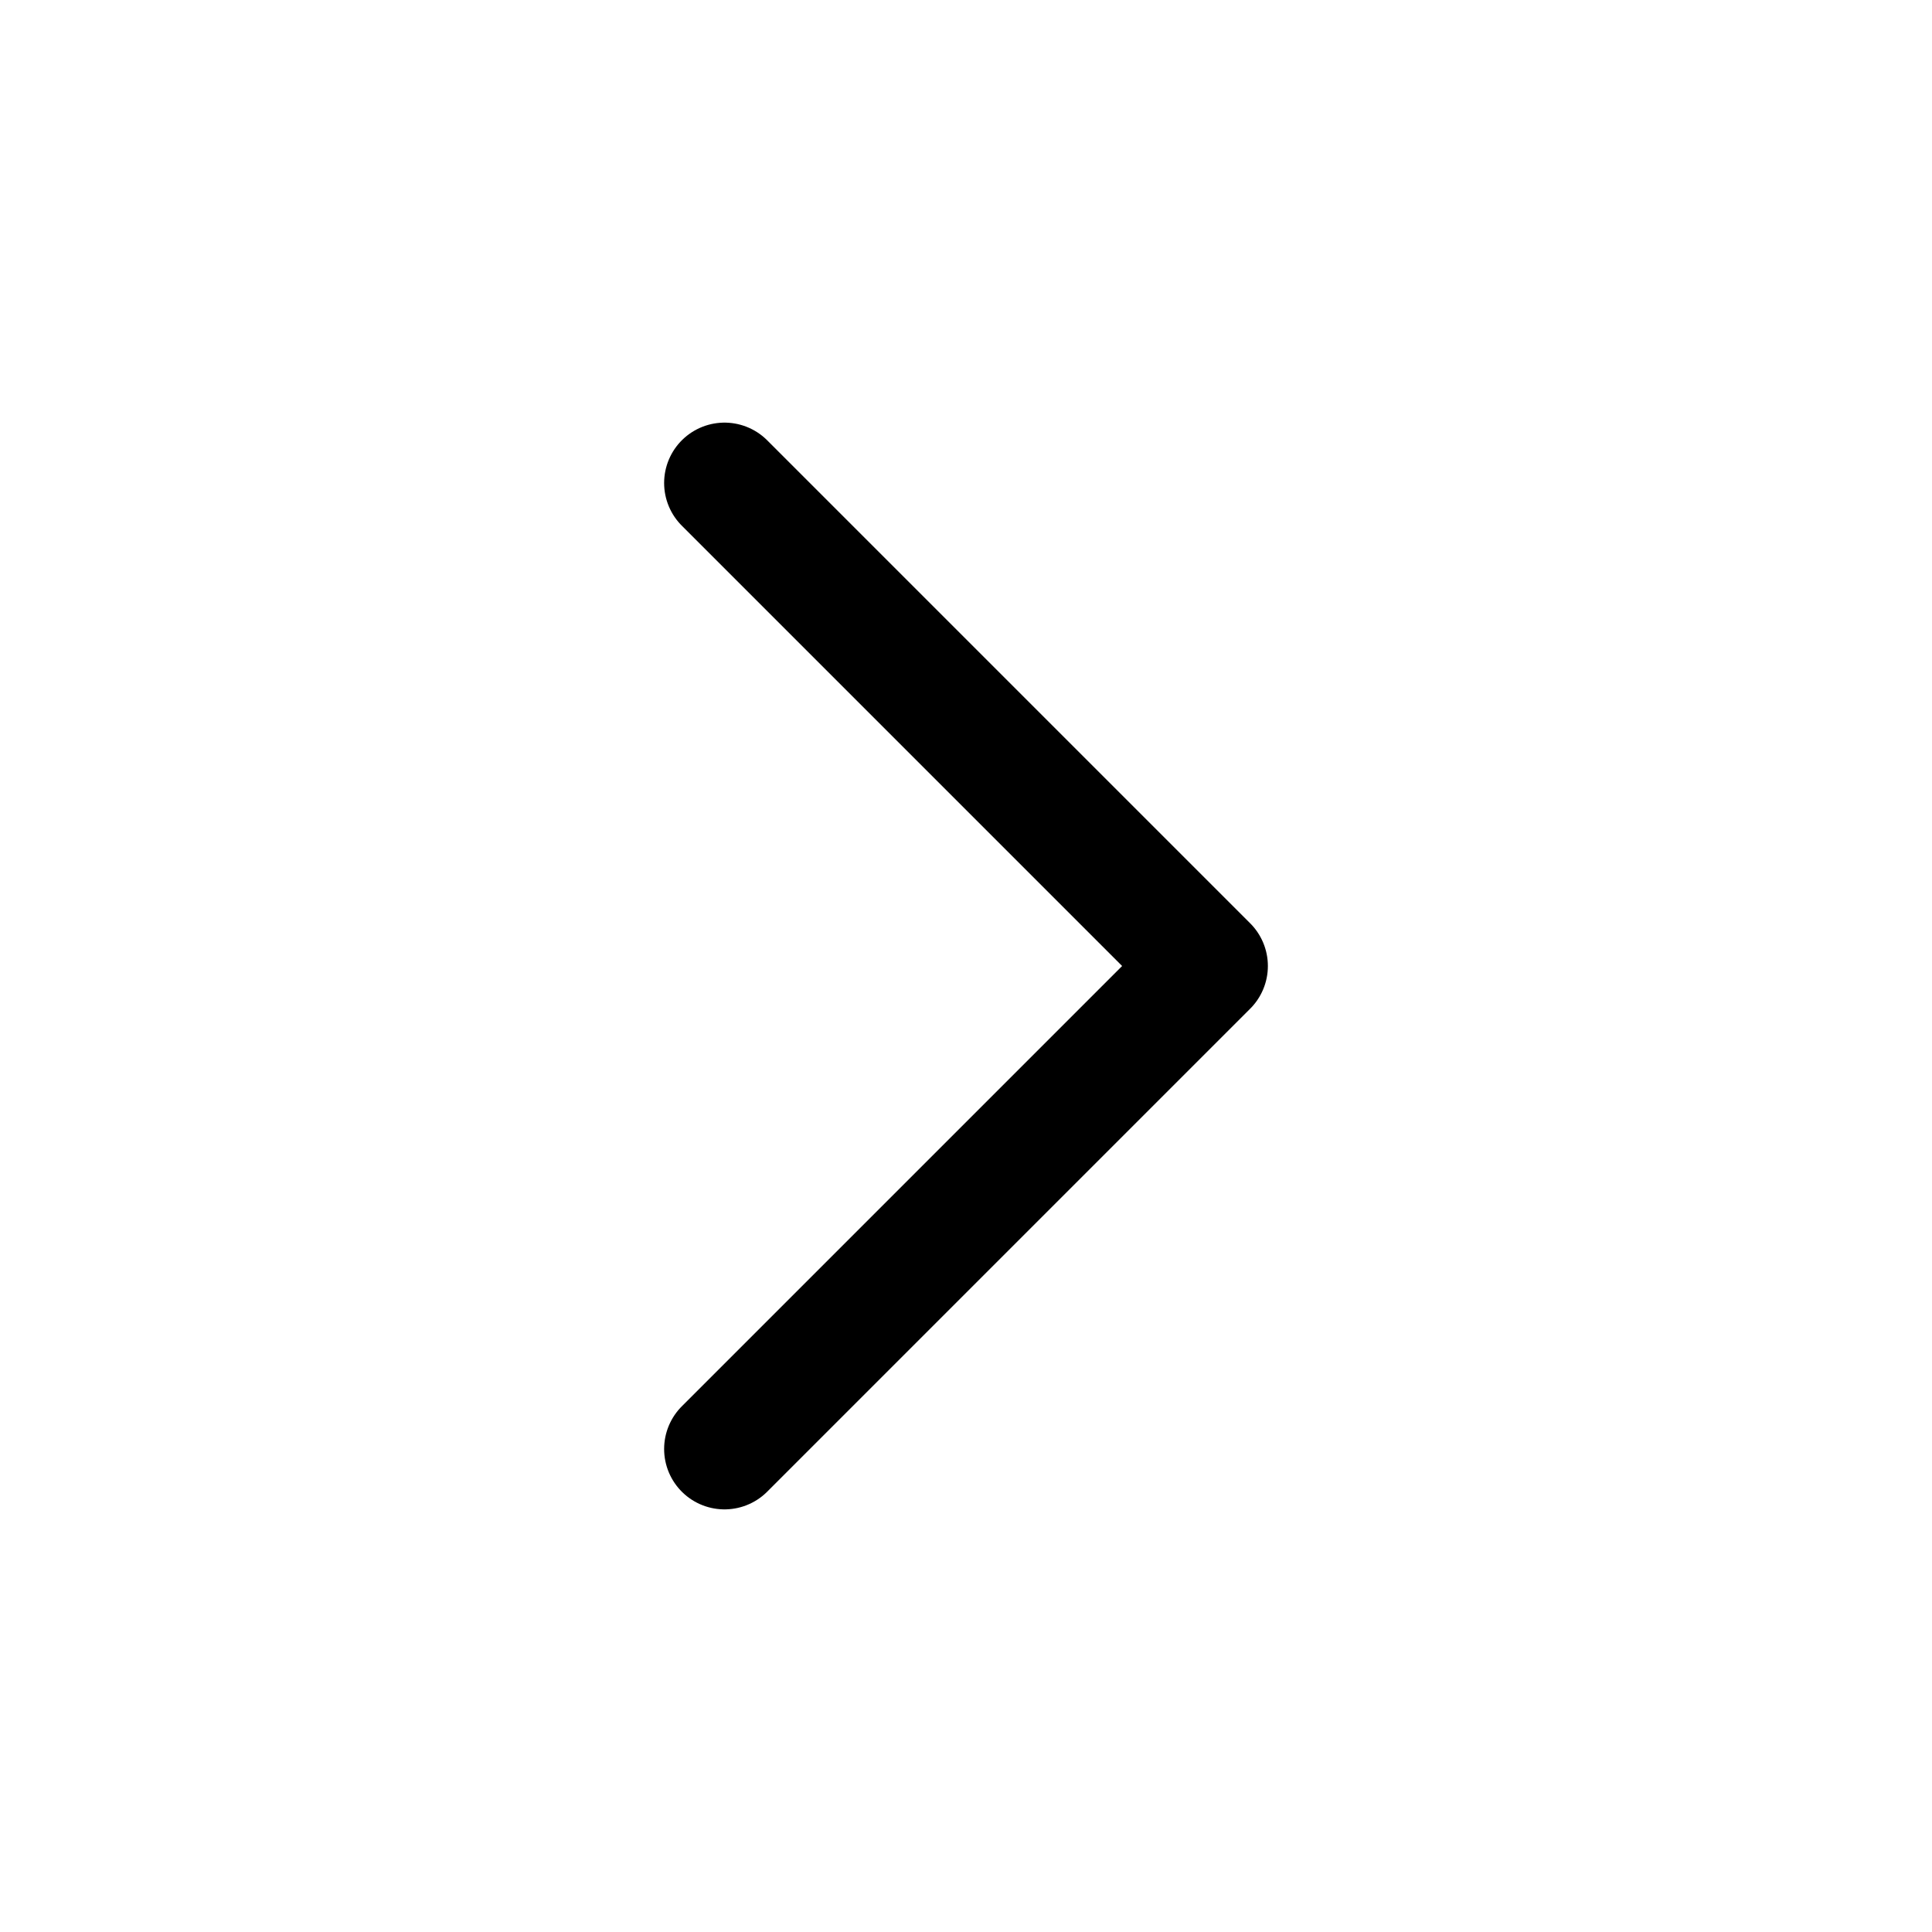
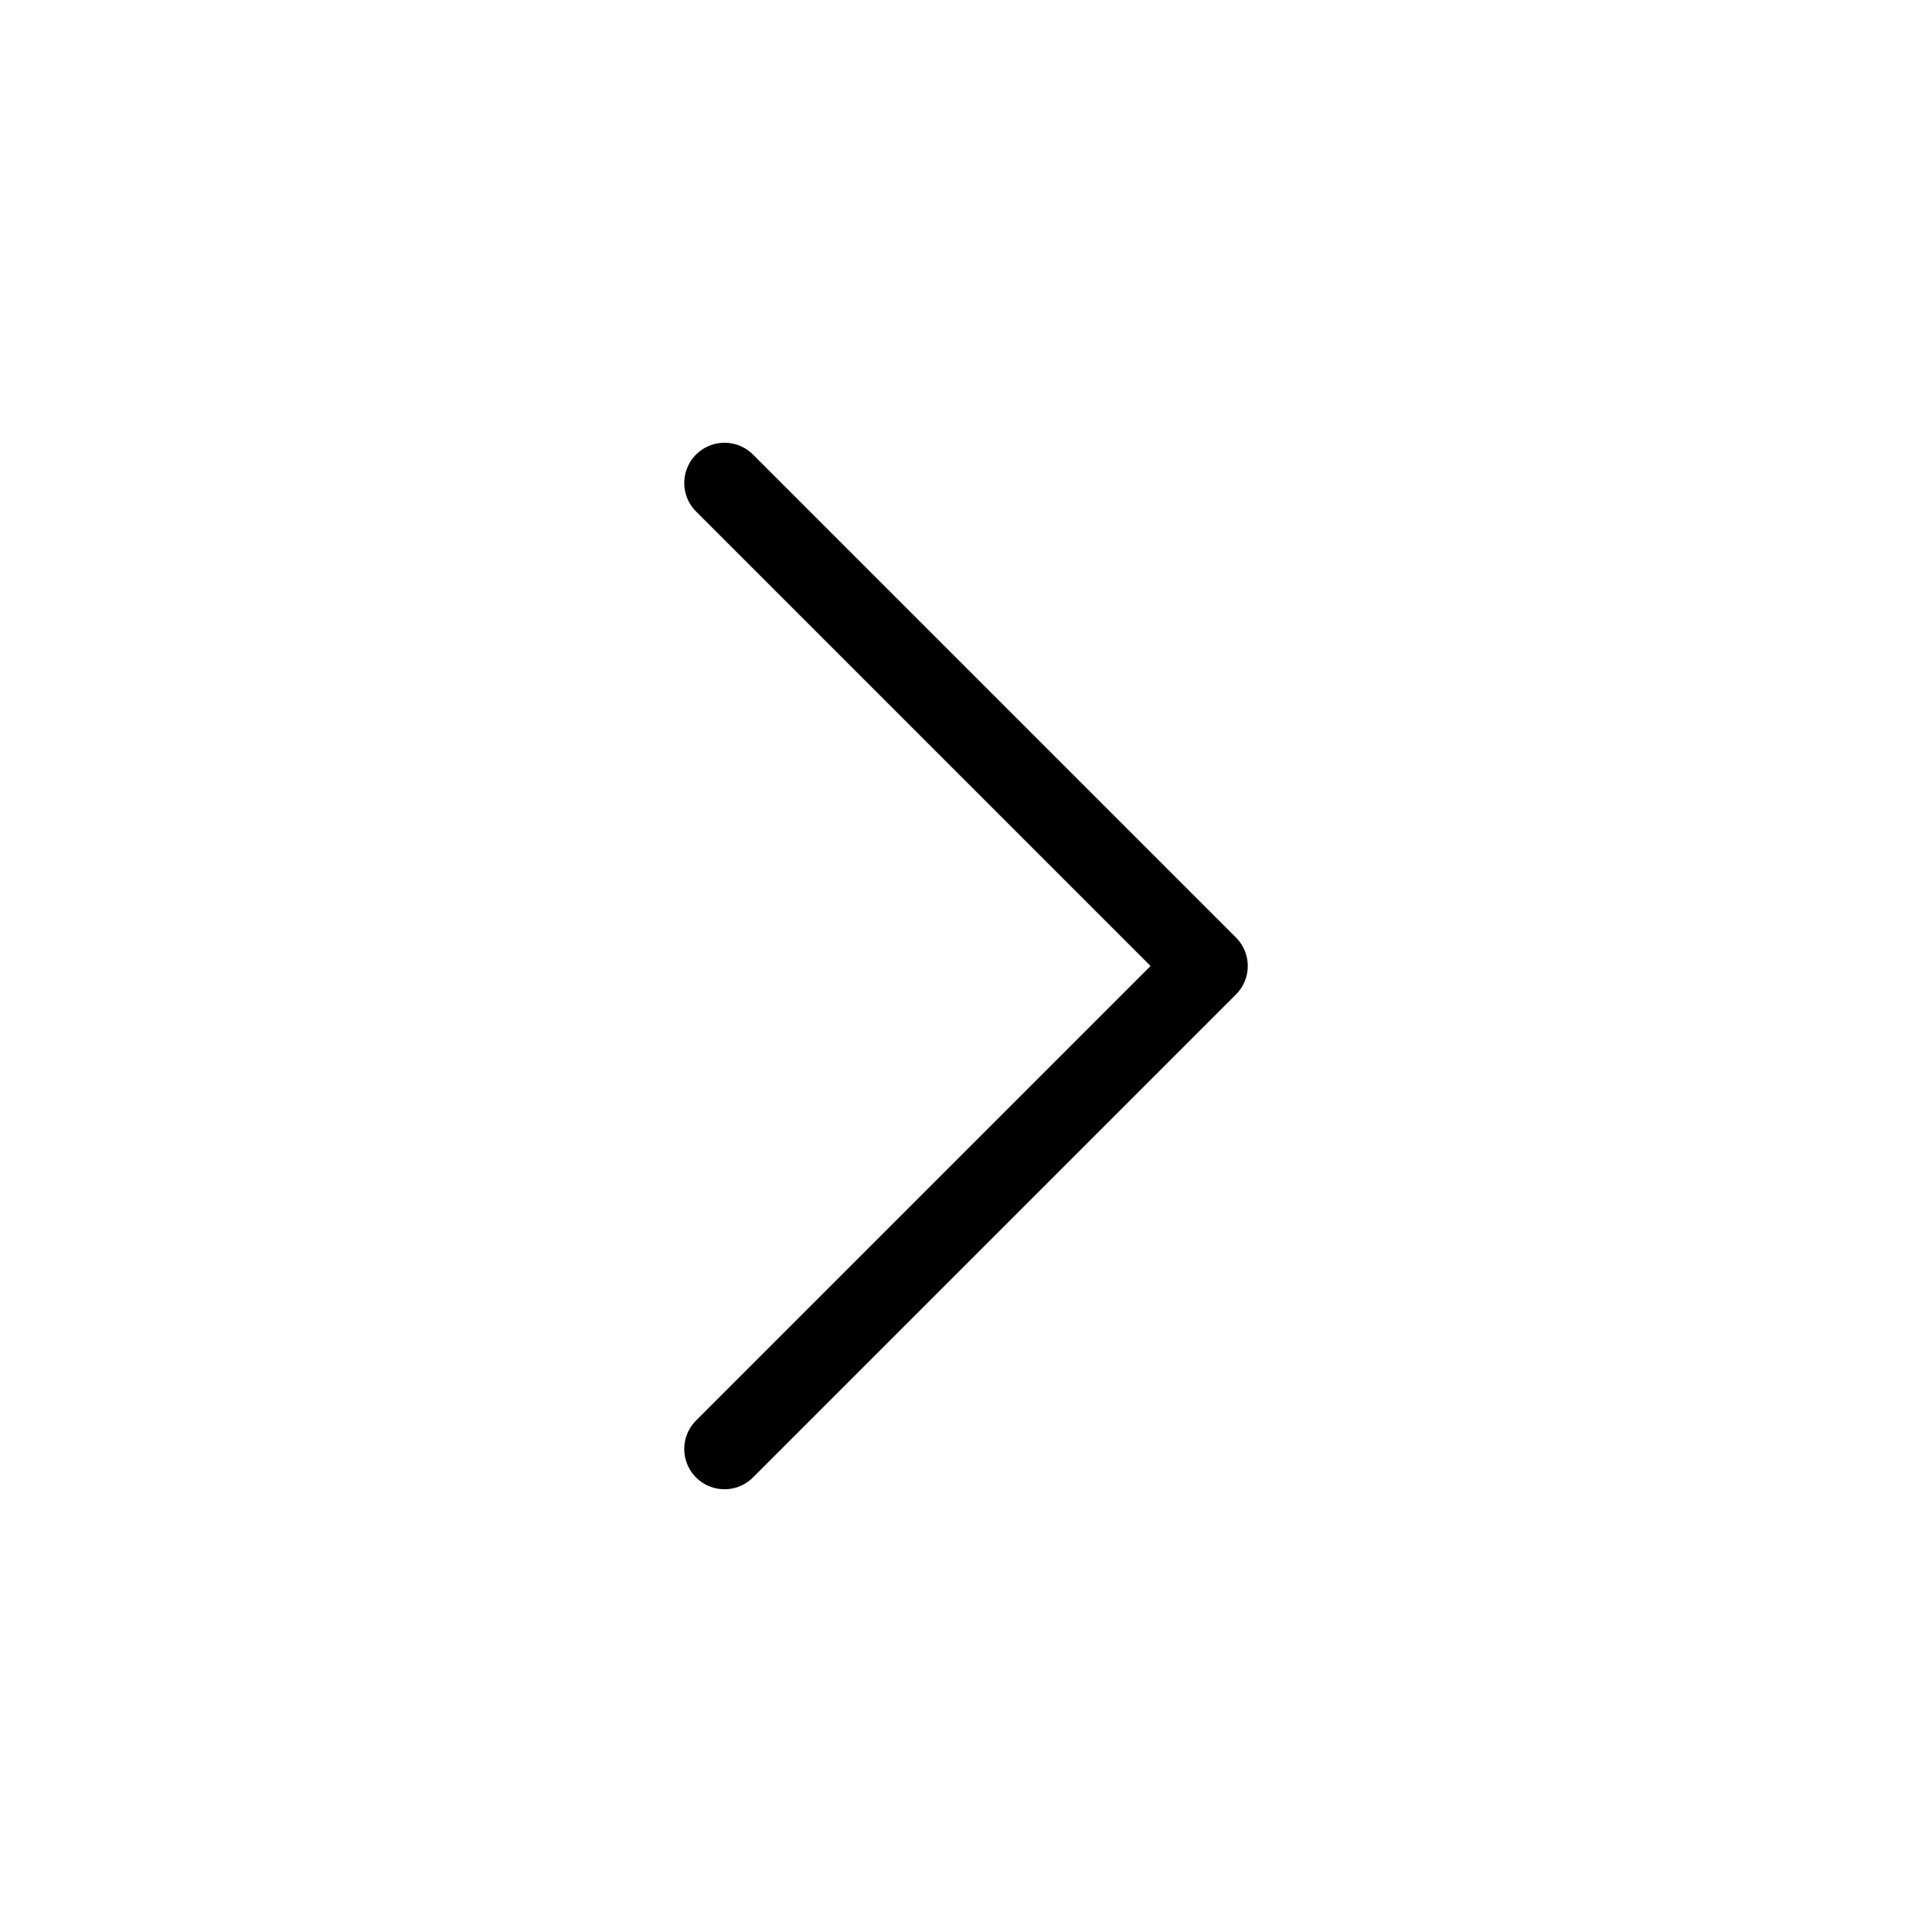
- <svg xmlns="http://www.w3.org/2000/svg" width="24" height="24" viewBox="0 0 24 24" fill="none" stroke="currentColor" stroke-width="1.5" stroke-linecap="round" stroke-linejoin="round" class="lucide lucide-chevron-right-icon lucide-chevron-right">
+ <svg xmlns="http://www.w3.org/2000/svg" width="24" height="24" viewBox="0 0 24 24" fill="none" stroke="currentColor" stroke-width="1" stroke-linecap="round" stroke-linejoin="round" class="lucide lucide-chevron-right-icon lucide-chevron-right">
  <path d="m9 18 6-6-6-6" />
</svg>
